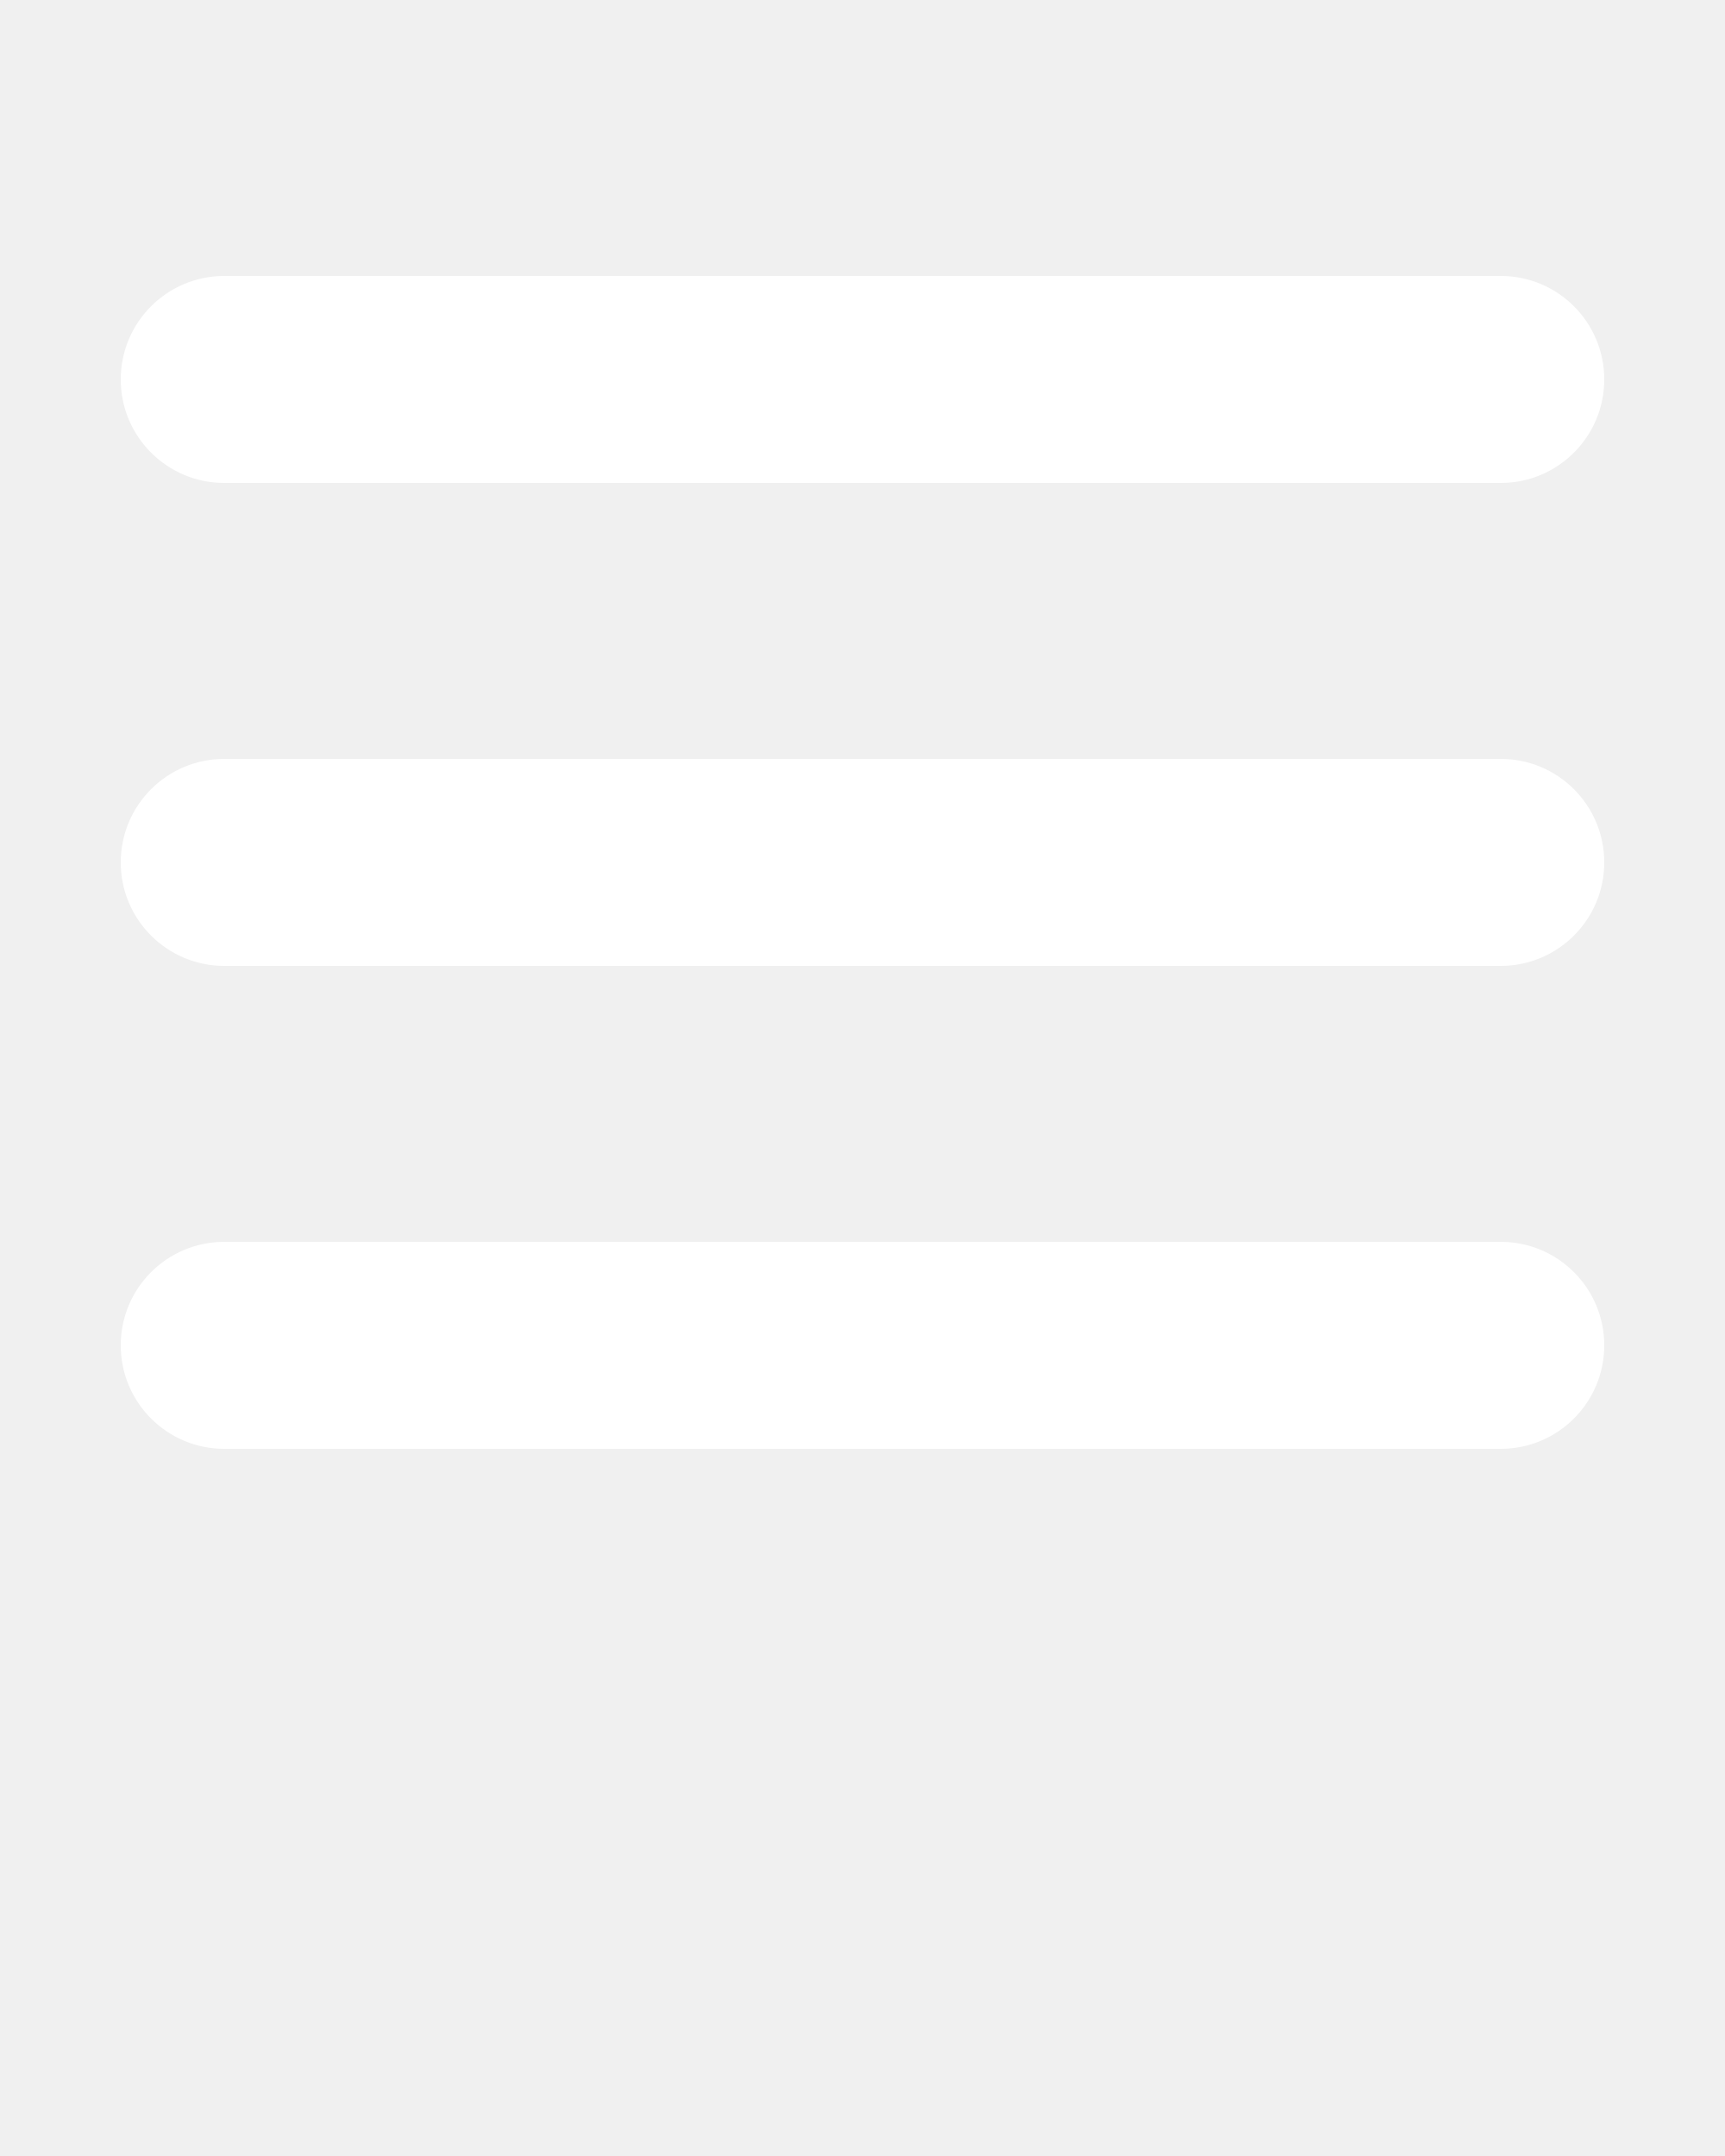
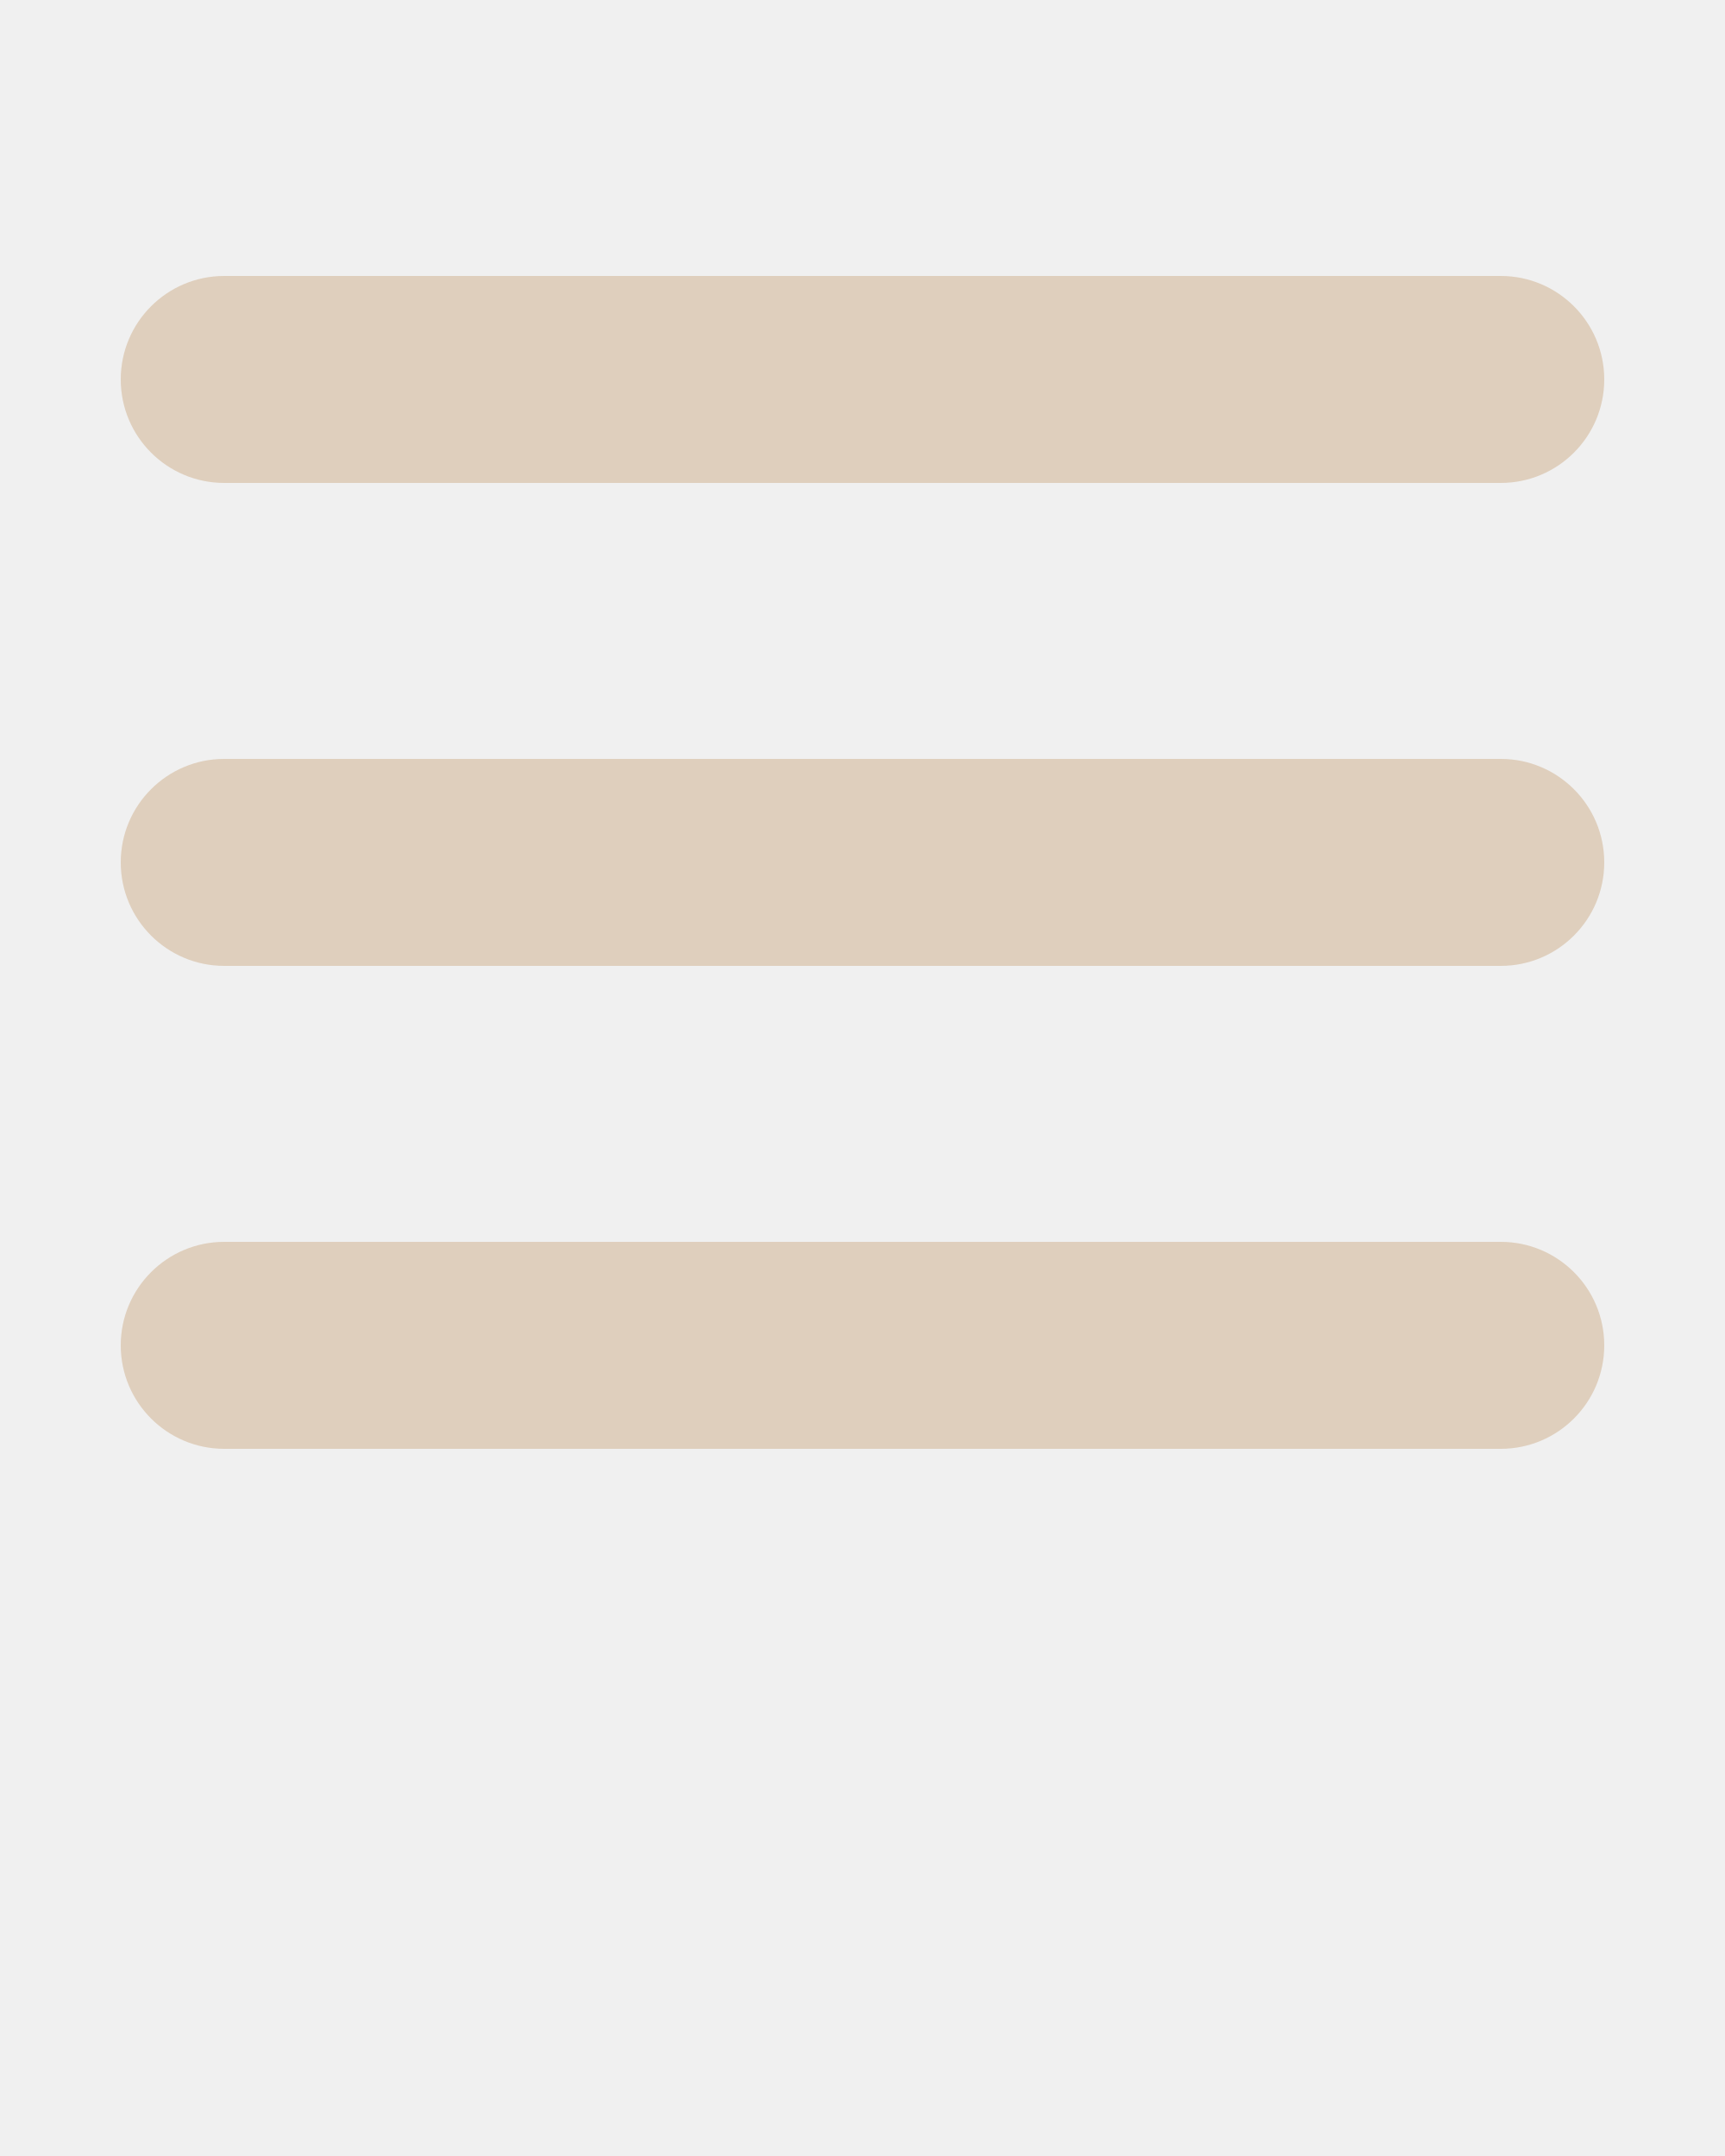
<svg xmlns="http://www.w3.org/2000/svg" version="1.1" x="0px" y="0px" viewBox="0 0 100 125">
  <g transform="translate(0,-952.3622)">
-     <path style="text-indent:0;text-transform:none;direction:ltr;block-progression:tb;baseline-shift:baseline;color:#000000;enable-background:accumulate;" d="m 13,968.362 c -3.314,0 -6,2.686 -6,6 0,3.314 2.686,6 6,6 l 74,0 c 3.314,0 6,-2.686 6,-6 0,-3.314 -2.686,-6 -6,-6 z m 0,28 c -3.314,0 -6,2.686 -6,6 0,3.314 2.686,6 6,6 l 74,0 c 3.314,0 6,-2.686 6,-6 0,-3.314 -2.686,-6 -6,-6 z m 0,28 c -3.314,0 -6,2.686 -6,6 0,3.314 2.686,6 6,6 l 74,0 c 3.314,0 6,-2.686 6,-6 0,-3.314 -2.686,-6 -6,-6 z" fill="white" fill-opacity="1" stroke="none" marker="none" visibility="visible" display="inline" overflow="visible" />
+     <path style="text-indent:0;text-transform:none;direction:ltr;block-progression:tb;baseline-shift:baseline;color:#000000;enable-background:accumulate;" d="m 13,968.362 c -3.314,0 -6,2.686 -6,6 0,3.314 2.686,6 6,6 l 74,0 c 3.314,0 6,-2.686 6,-6 0,-3.314 -2.686,-6 -6,-6 z m 0,28 c -3.314,0 -6,2.686 -6,6 0,3.314 2.686,6 6,6 l 74,0 c 3.314,0 6,-2.686 6,-6 0,-3.314 -2.686,-6 -6,-6 z m 0,28 c -3.314,0 -6,2.686 -6,6 0,3.314 2.686,6 6,6 l 74,0 c 3.314,0 6,-2.686 6,-6 0,-3.314 -2.686,-6 -6,-6 z" fill="#DFCFBD" fill-opacity="1" stroke="none" marker="none" visibility="visible" display="inline" overflow="visible" />
  </g>
</svg>
